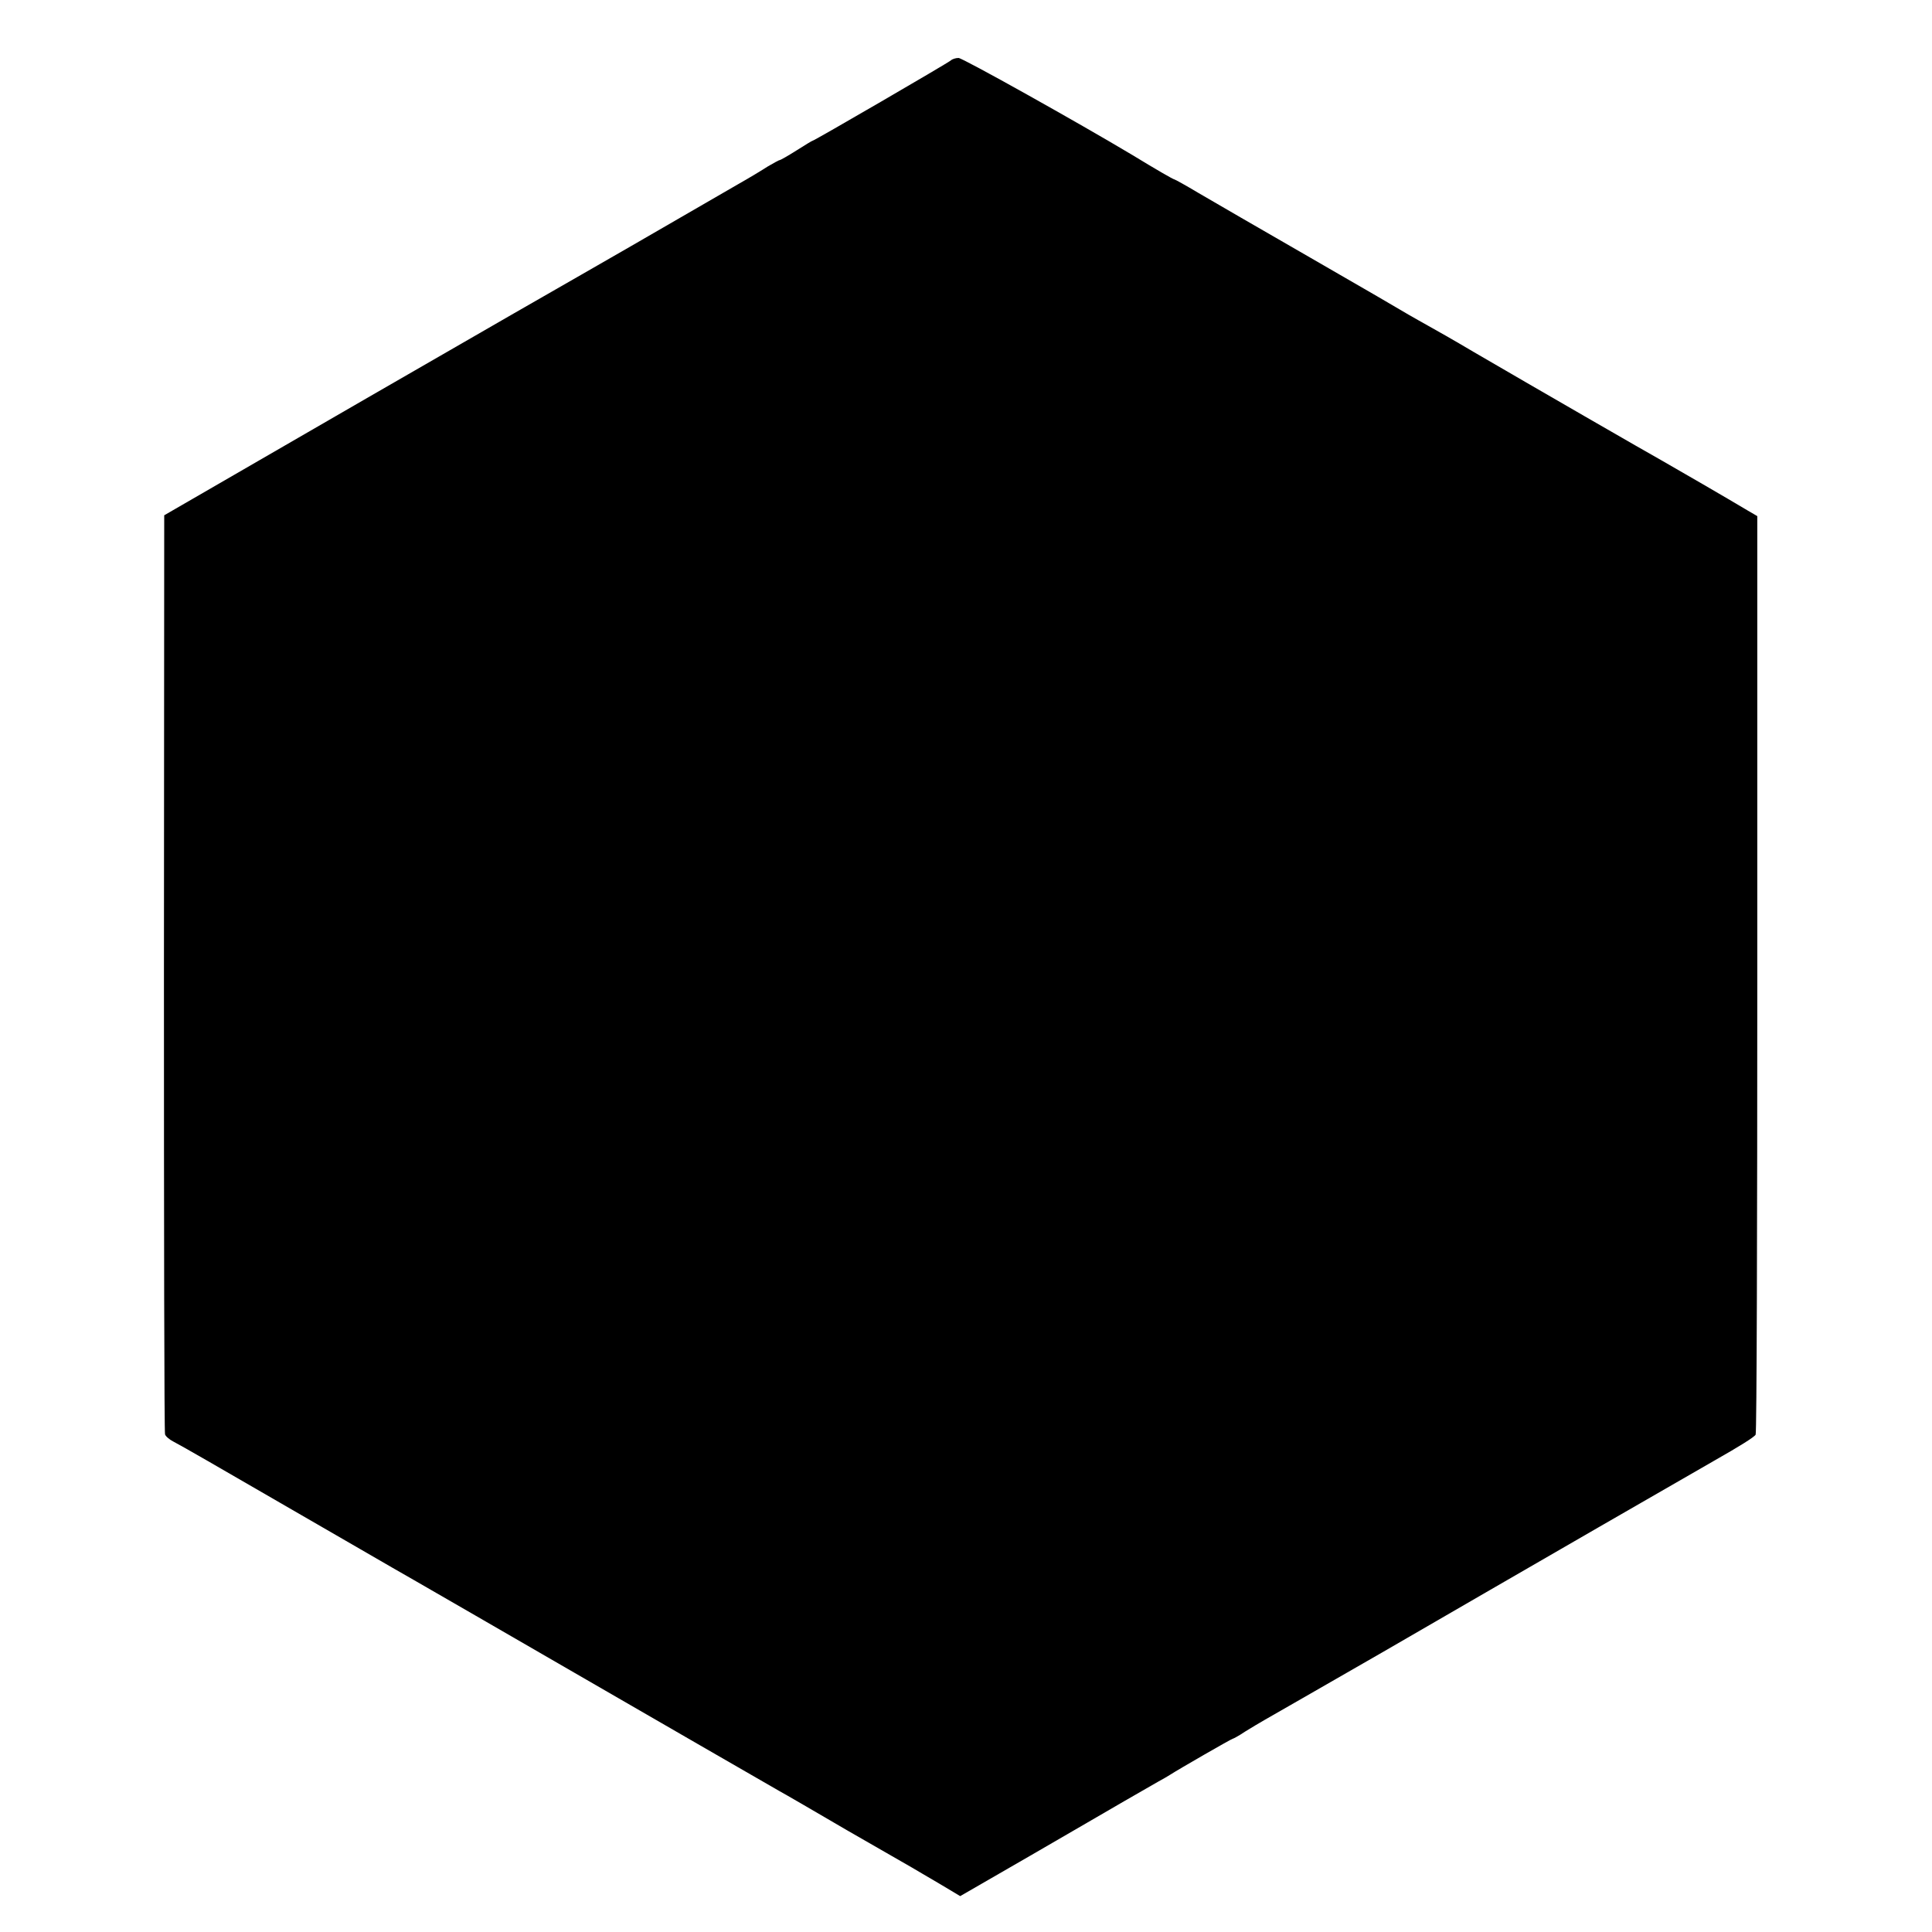
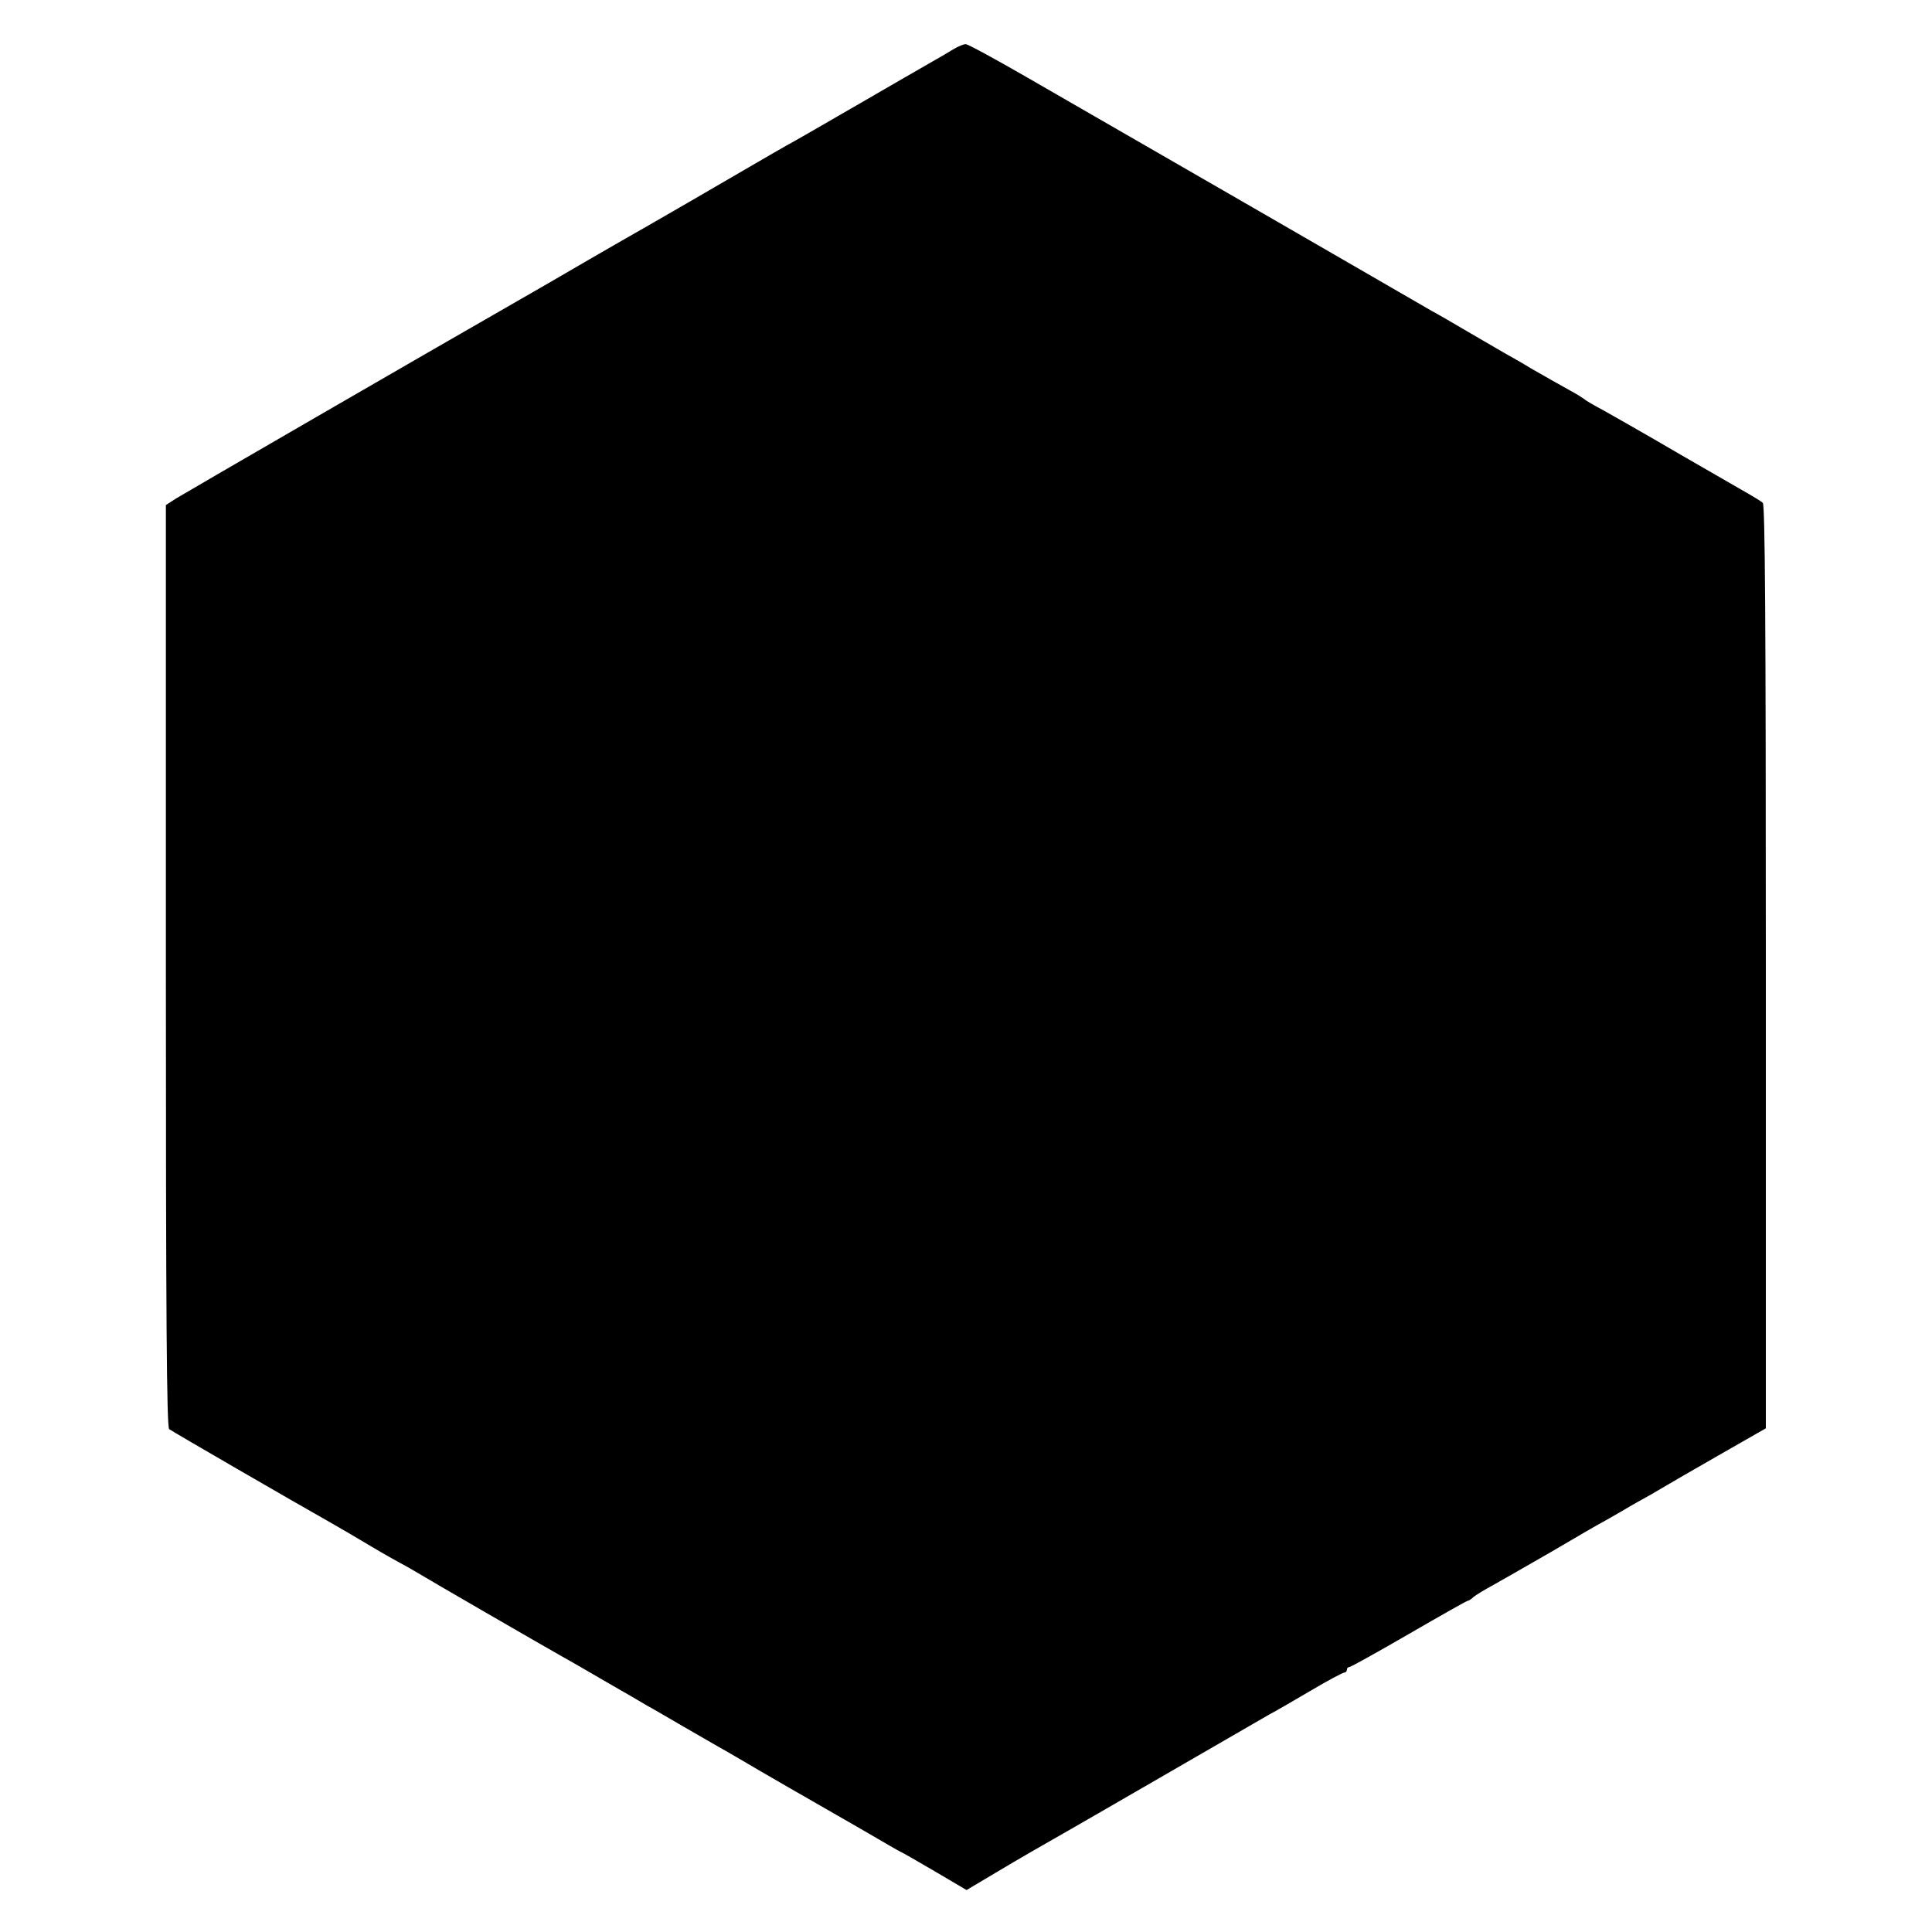
<svg xmlns="http://www.w3.org/2000/svg" version="1.0" width="700pt" height="700pt" viewBox="0 0 700 700" preserveAspectRatio="xMidYMid meet">
  <g transform="translate(0,700) scale(0.1,-0.1)" fill="#000000" stroke="none">
-     <path d="M3445 6781 c-10 -9 -495 -291 -501 -291 -2 0 -28 -16 -58 -35 -30 -19 -58 -35 -61 -35 -3 0 -22 -11 -43 -23 -20 -13 -68 -42 -107 -64 -316 -183 -536 -310 -570 -329 -22 -12 -371 -213 -775 -446 l-735 -425 -1 -1659 c0 -913 1 -1665 4 -1671 2 -7 16 -19 30 -26 15 -7 189 -107 387 -222 198 -114 416 -241 485 -280 69 -40 330 -190 580 -335 386 -223 578 -334 745 -430 17 -9 127 -73 245 -142 118 -68 224 -129 235 -135 11 -7 55 -32 97 -57 l77 -46 253 146 c139 81 294 170 343 199 50 29 104 60 120 69 17 9 37 21 45 26 31 20 222 130 226 130 2 0 23 11 45 26 22 14 55 33 72 43 18 10 209 120 425 244 215 125 569 329 785 454 215 124 406 234 422 243 88 50 141 83 146 92 4 6 6 756 6 1669 l0 1659 -36 21 c-65 39 -265 155 -311 181 -47 26 -465 267 -681 393 -69 41 -143 83 -165 95 -21 12 -52 29 -69 39 -16 10 -176 103 -355 206 -179 103 -362 209 -408 236 -45 27 -85 49 -87 49 -4 0 -63 34 -155 90 -187 112 -612 350 -627 350 -10 0 -23 -4 -28 -9z" />
+     <path d="M3455 6822 c-16 -10 -50 -30 -75 -44 -25 -14 -144 -83 -265 -153 -121 -70 -240 -139 -265 -152 -25 -14 -85 -49 -135 -78 -142 -83 -336 -195 -385 -223 -25 -14 -112 -64 -195 -112 -82 -48 -208 -121 -280 -162 -304 -174 -1183 -683 -1217 -704 l-37 -24 0 -1669 c0 -1284 3 -1672 12 -1679 10 -8 449 -262 587 -340 25 -14 88 -51 140 -82 52 -31 102 -59 110 -63 8 -4 31 -17 50 -28 54 -33 480 -279 530 -307 25 -14 99 -56 165 -95 66 -38 134 -77 150 -87 17 -9 75 -43 130 -75 55 -32 114 -66 130 -75 17 -9 87 -50 155 -90 69 -40 145 -84 170 -98 25 -14 109 -63 188 -108 79 -46 144 -84 146 -84 2 0 56 -31 121 -69 l117 -69 121 72 c67 40 147 86 177 103 30 17 138 79 240 138 410 237 517 299 557 322 23 12 92 52 153 88 61 36 115 65 121 65 5 0 9 5 9 10 0 6 4 10 9 10 5 0 102 54 216 120 114 66 209 120 213 120 3 0 13 6 21 14 9 7 41 27 71 43 30 17 127 72 215 123 88 52 171 100 185 107 14 8 48 27 75 43 28 17 59 34 70 40 11 6 41 23 66 38 25 15 120 70 211 122 l166 95 0 1672 c0 1262 -3 1674 -11 1681 -7 6 -28 19 -47 30 -19 11 -134 77 -255 147 -121 71 -245 141 -275 158 -30 16 -62 34 -70 41 -8 6 -24 16 -35 22 -49 27 -114 64 -161 91 -27 17 -70 41 -95 55 -24 14 -84 49 -134 78 -49 29 -106 62 -125 72 -19 11 -183 106 -365 211 -181 105 -456 263 -610 352 -154 89 -375 216 -491 283 -116 67 -217 122 -225 122 -8 0 -27 -8 -44 -18z" />
  </g>
</svg>
